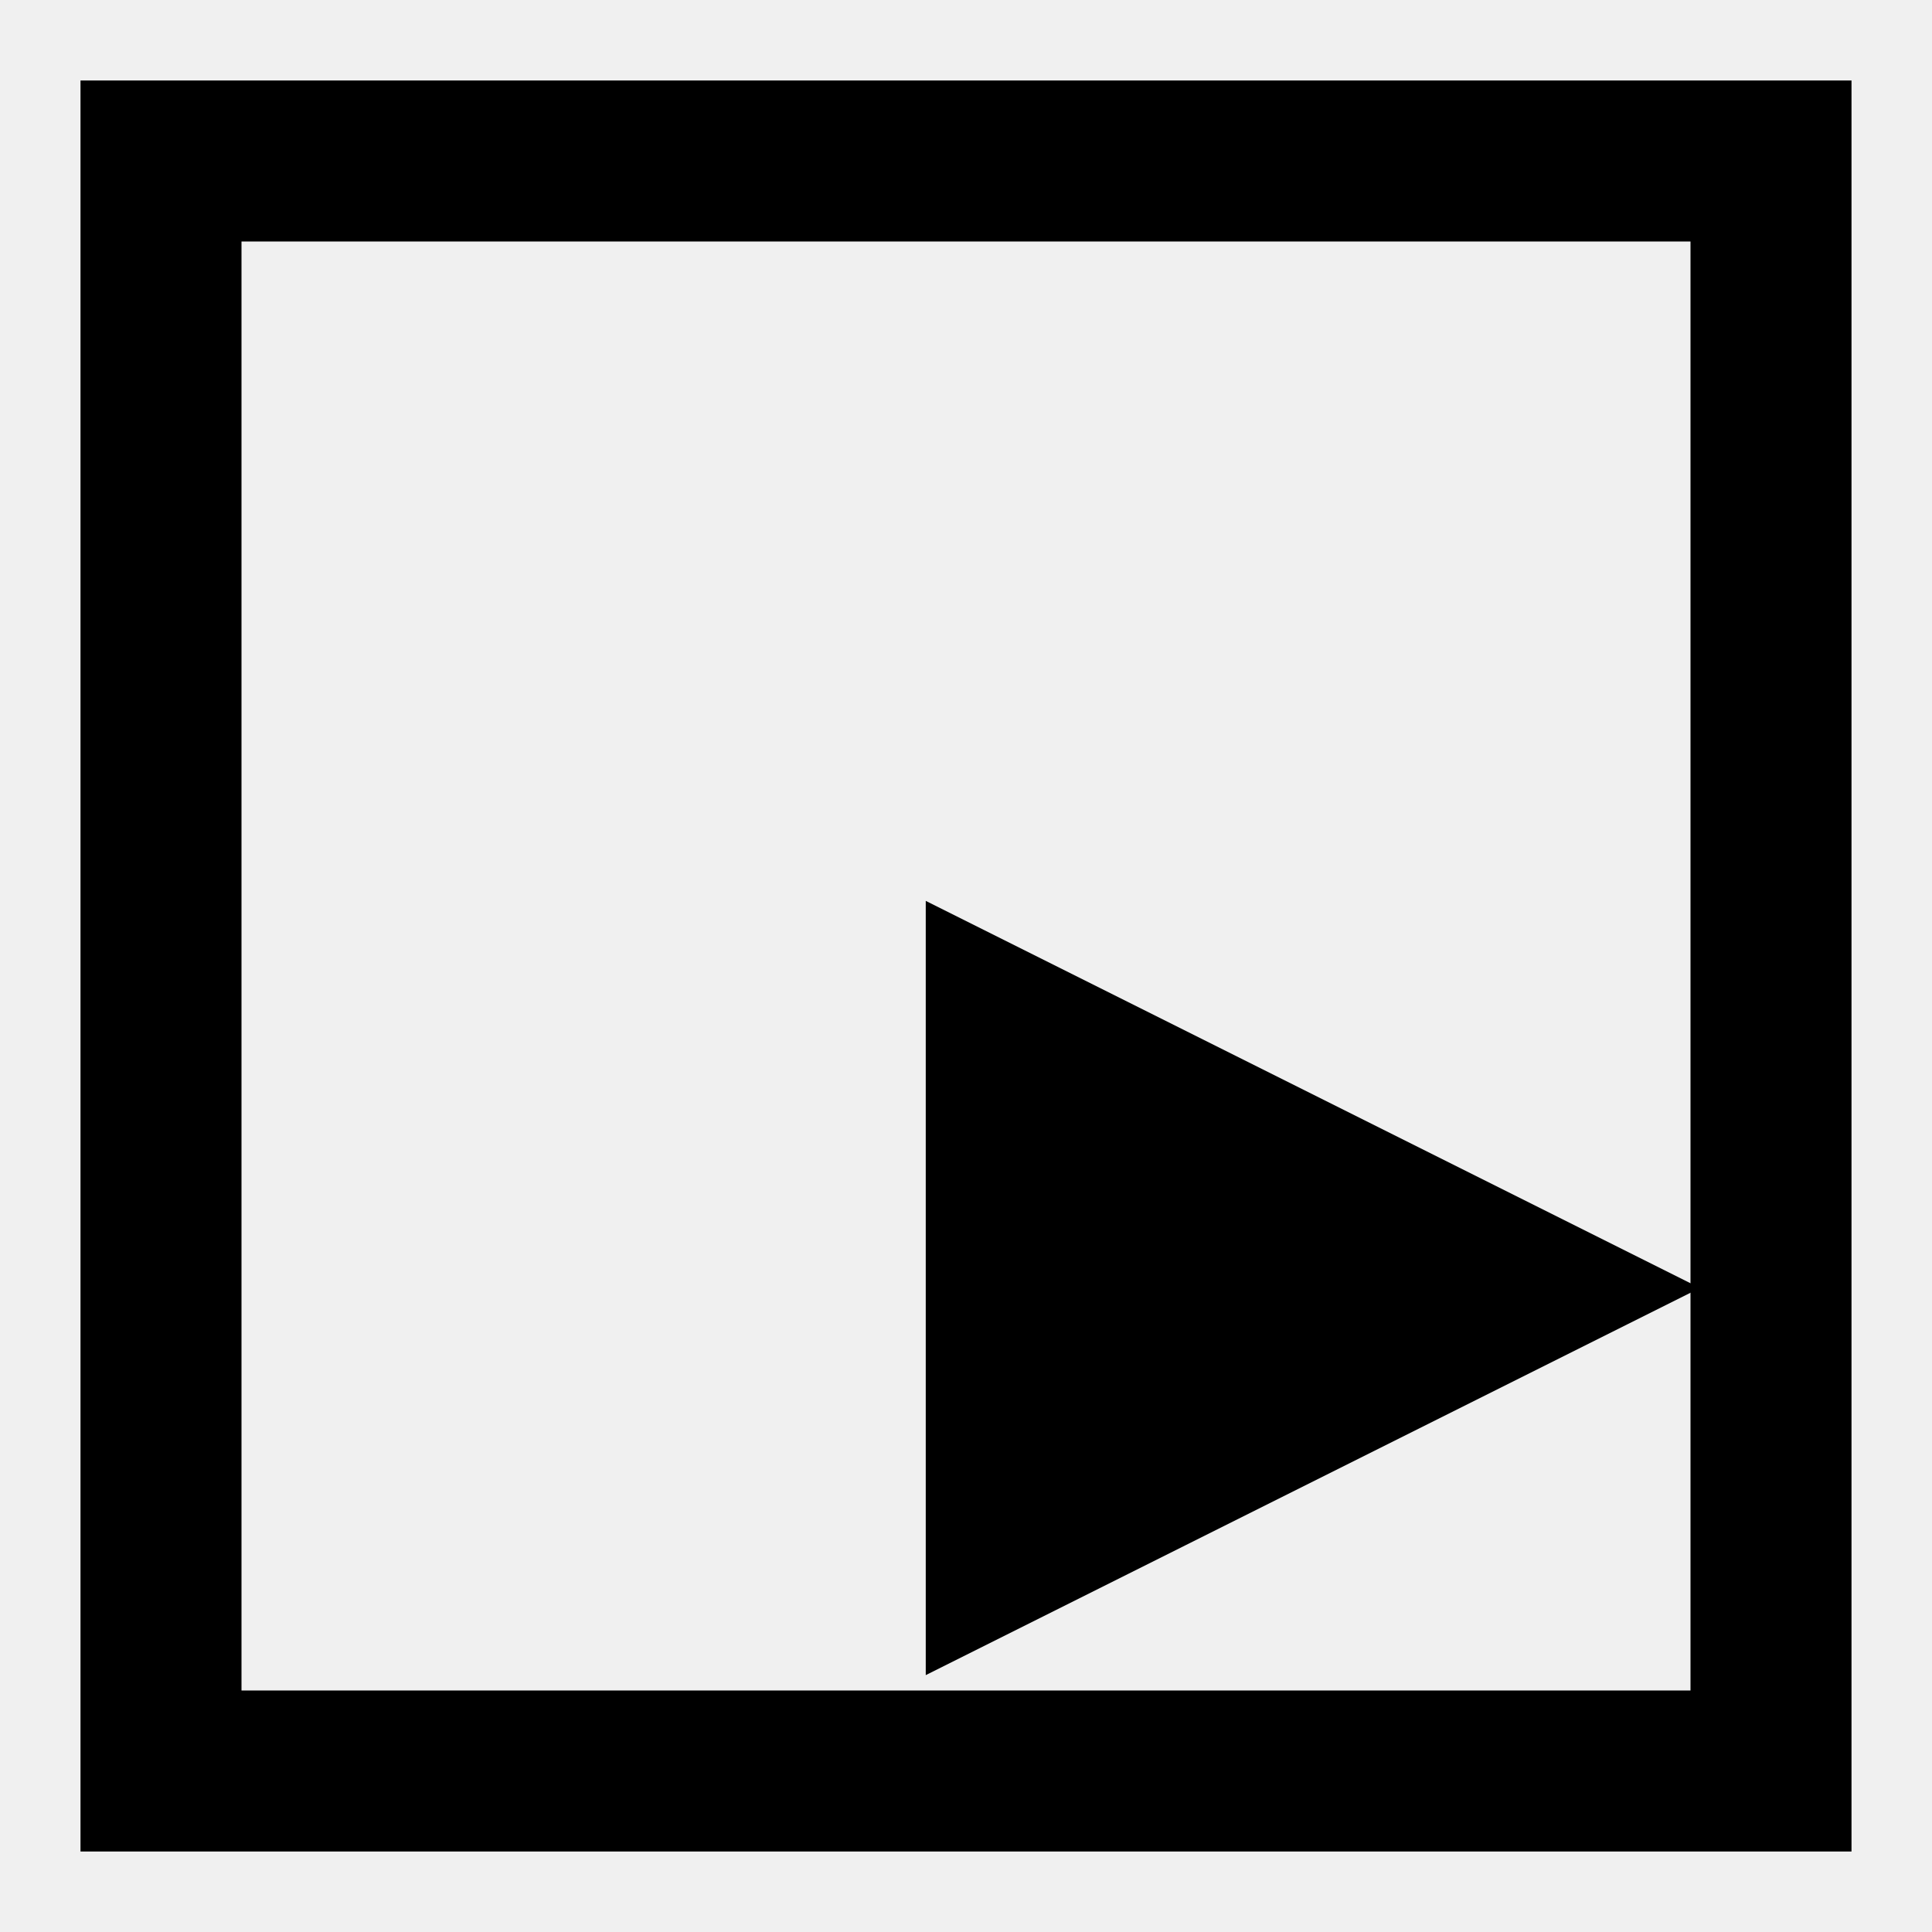
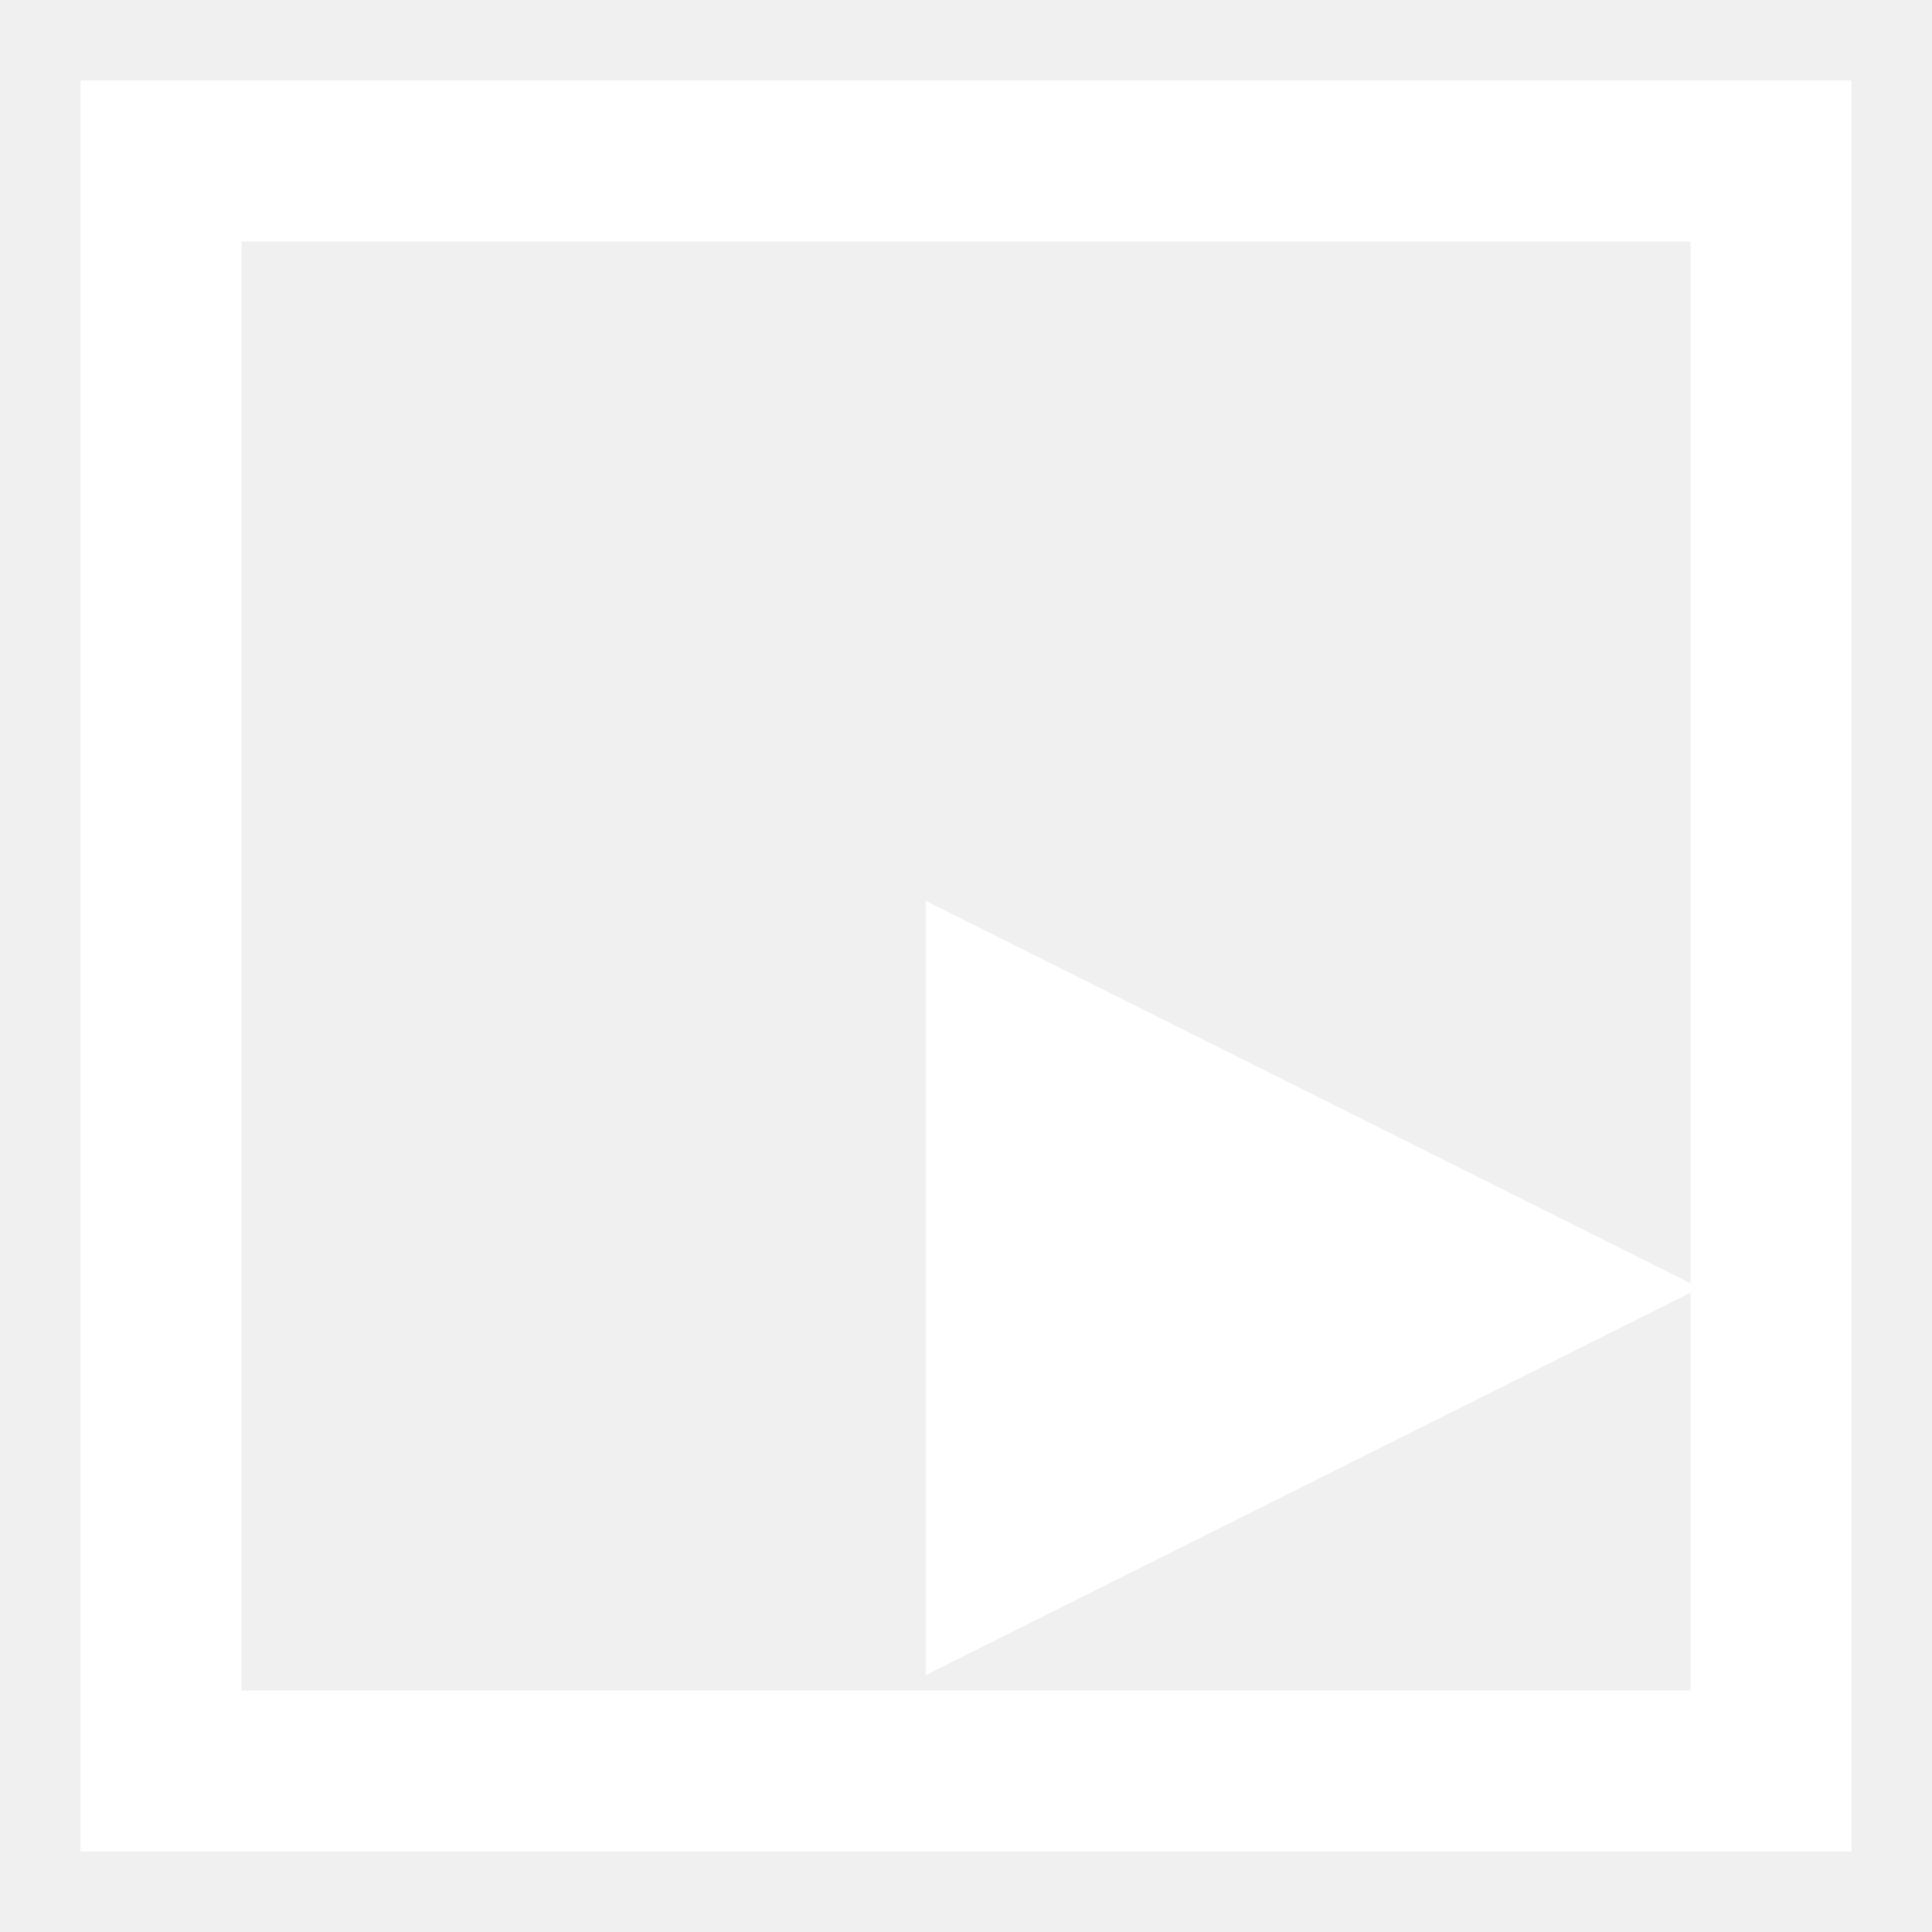
- <svg xmlns="http://www.w3.org/2000/svg" viewBox="0 0 24 24" fill="currentColor" stroke="currentColor">
+ <svg xmlns="http://www.w3.org/2000/svg" viewBox="0 0 24 24" fill="white" stroke="white">
  <rect x="2" y="2" width="20" height="20" fill="none" stroke-width="2" />
  <polygon points="12,12 12,20 20,16" />
</svg>
